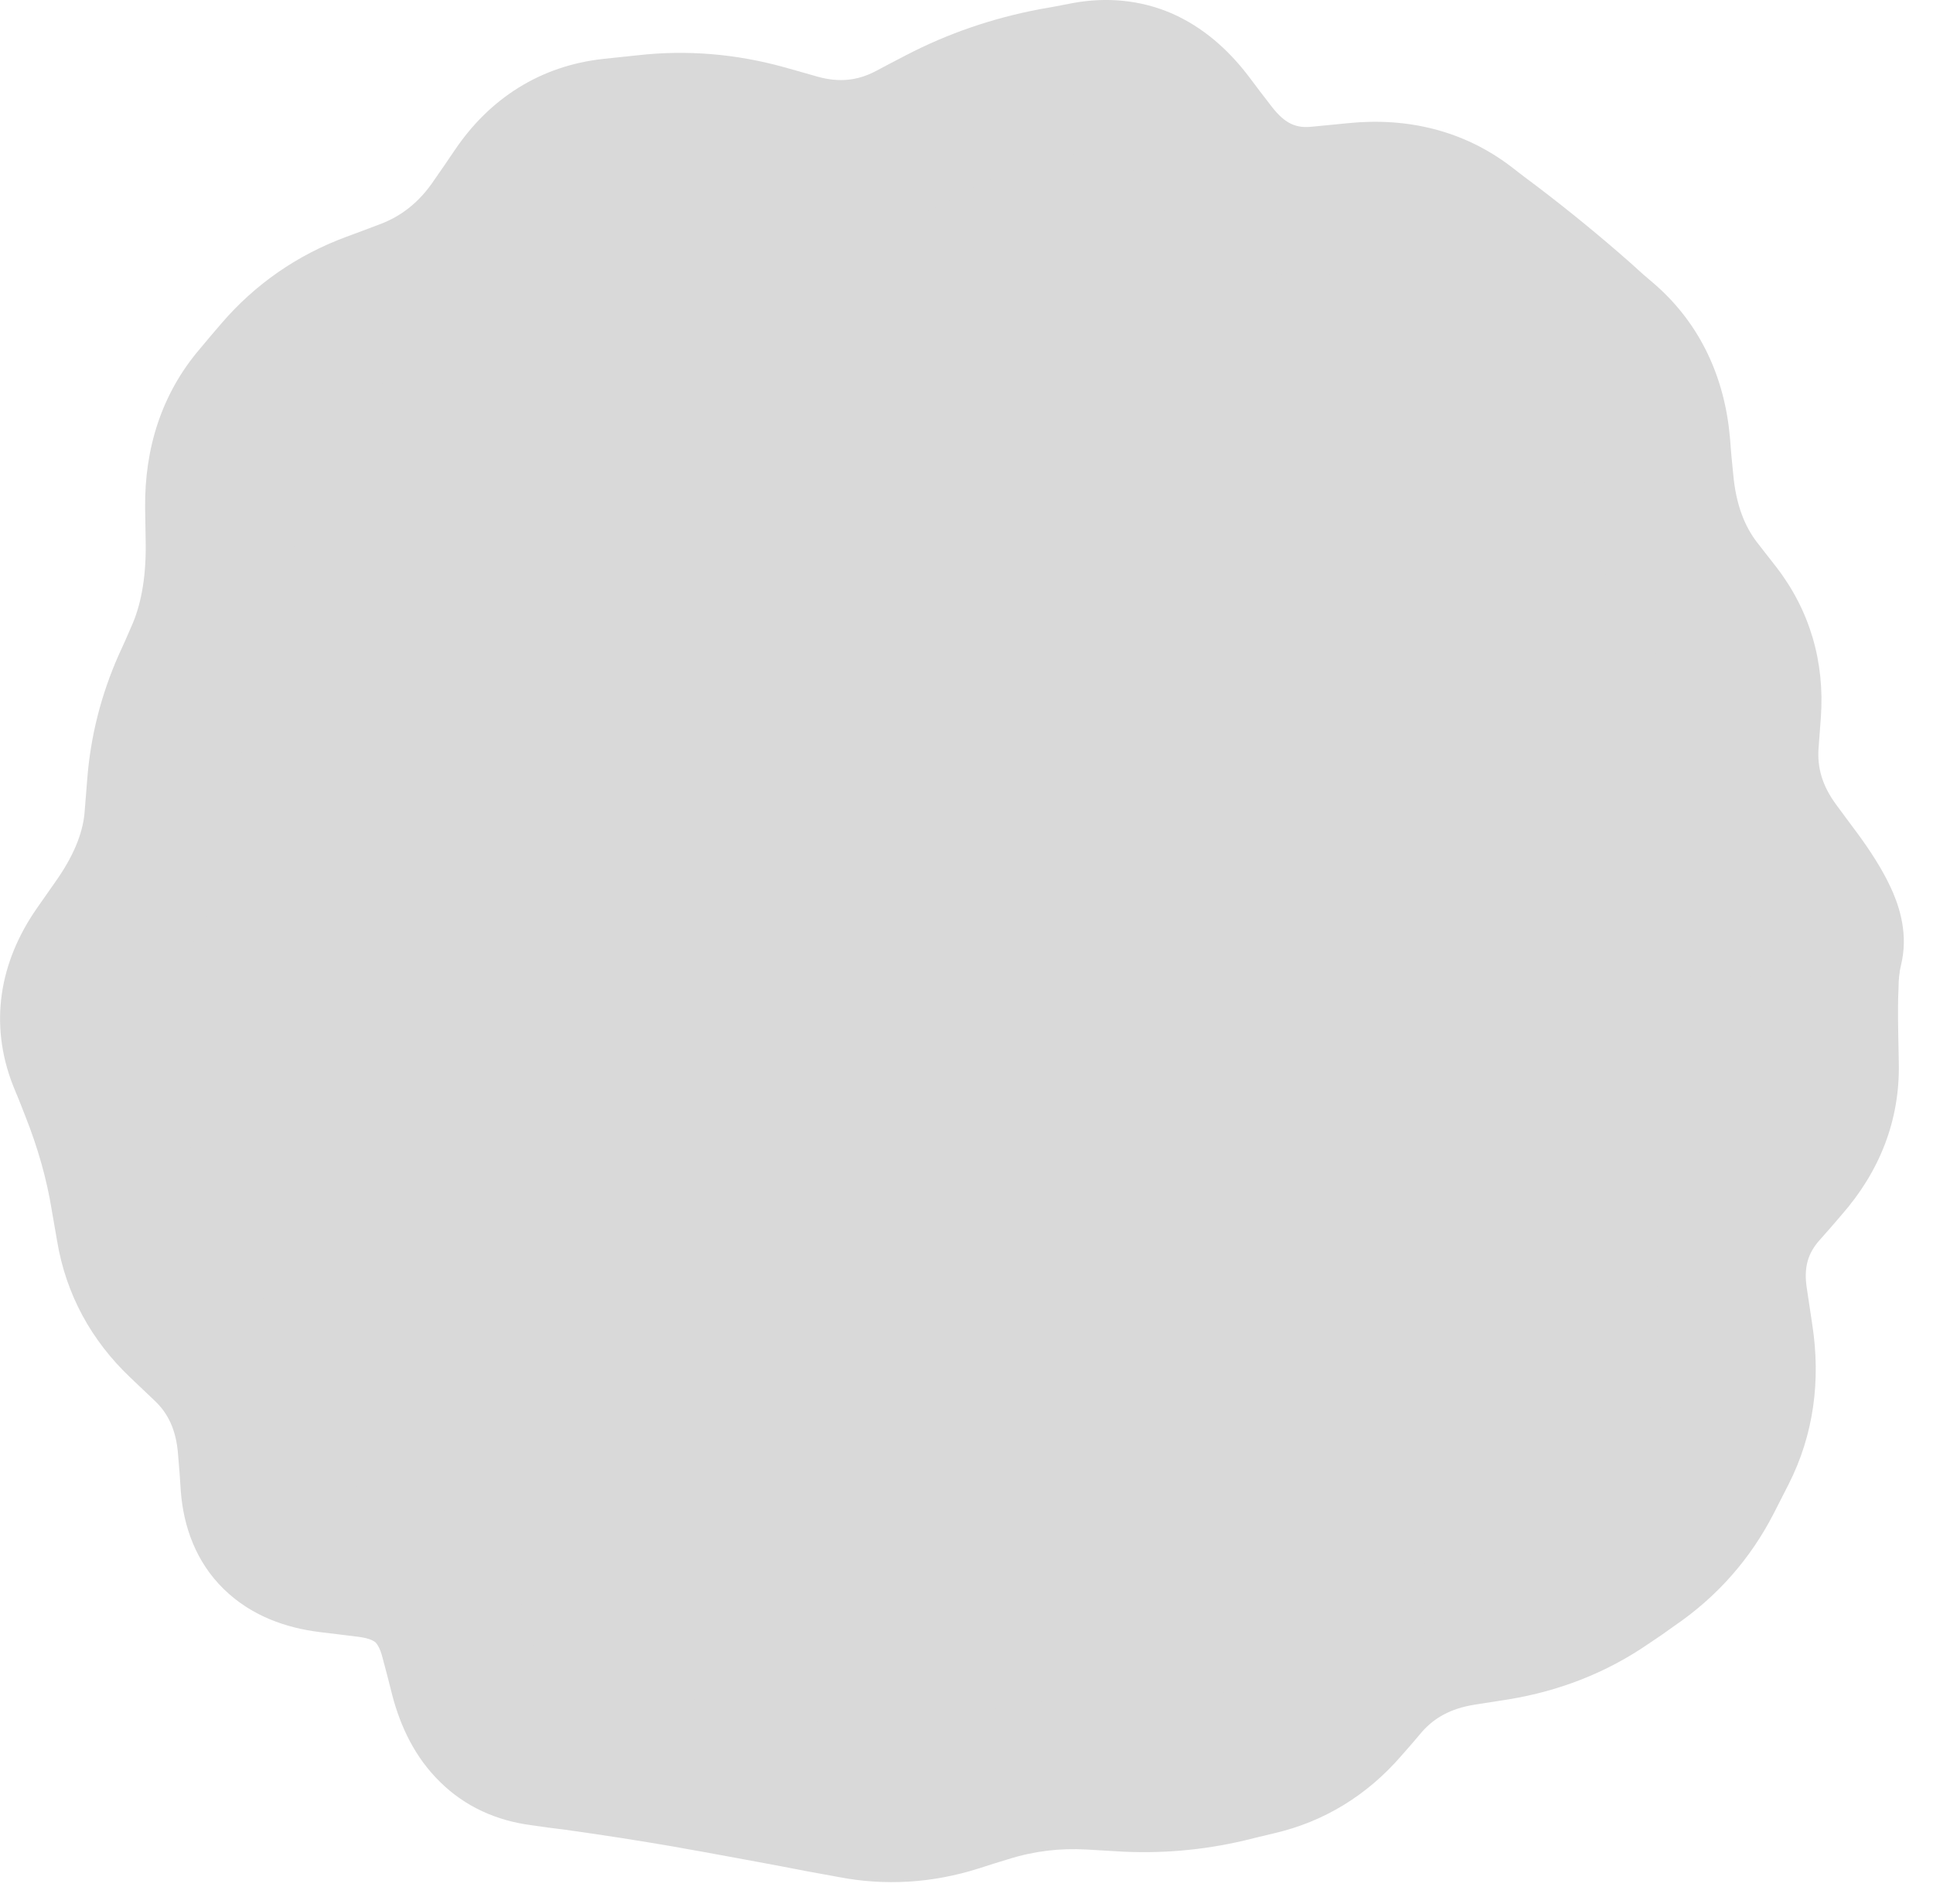
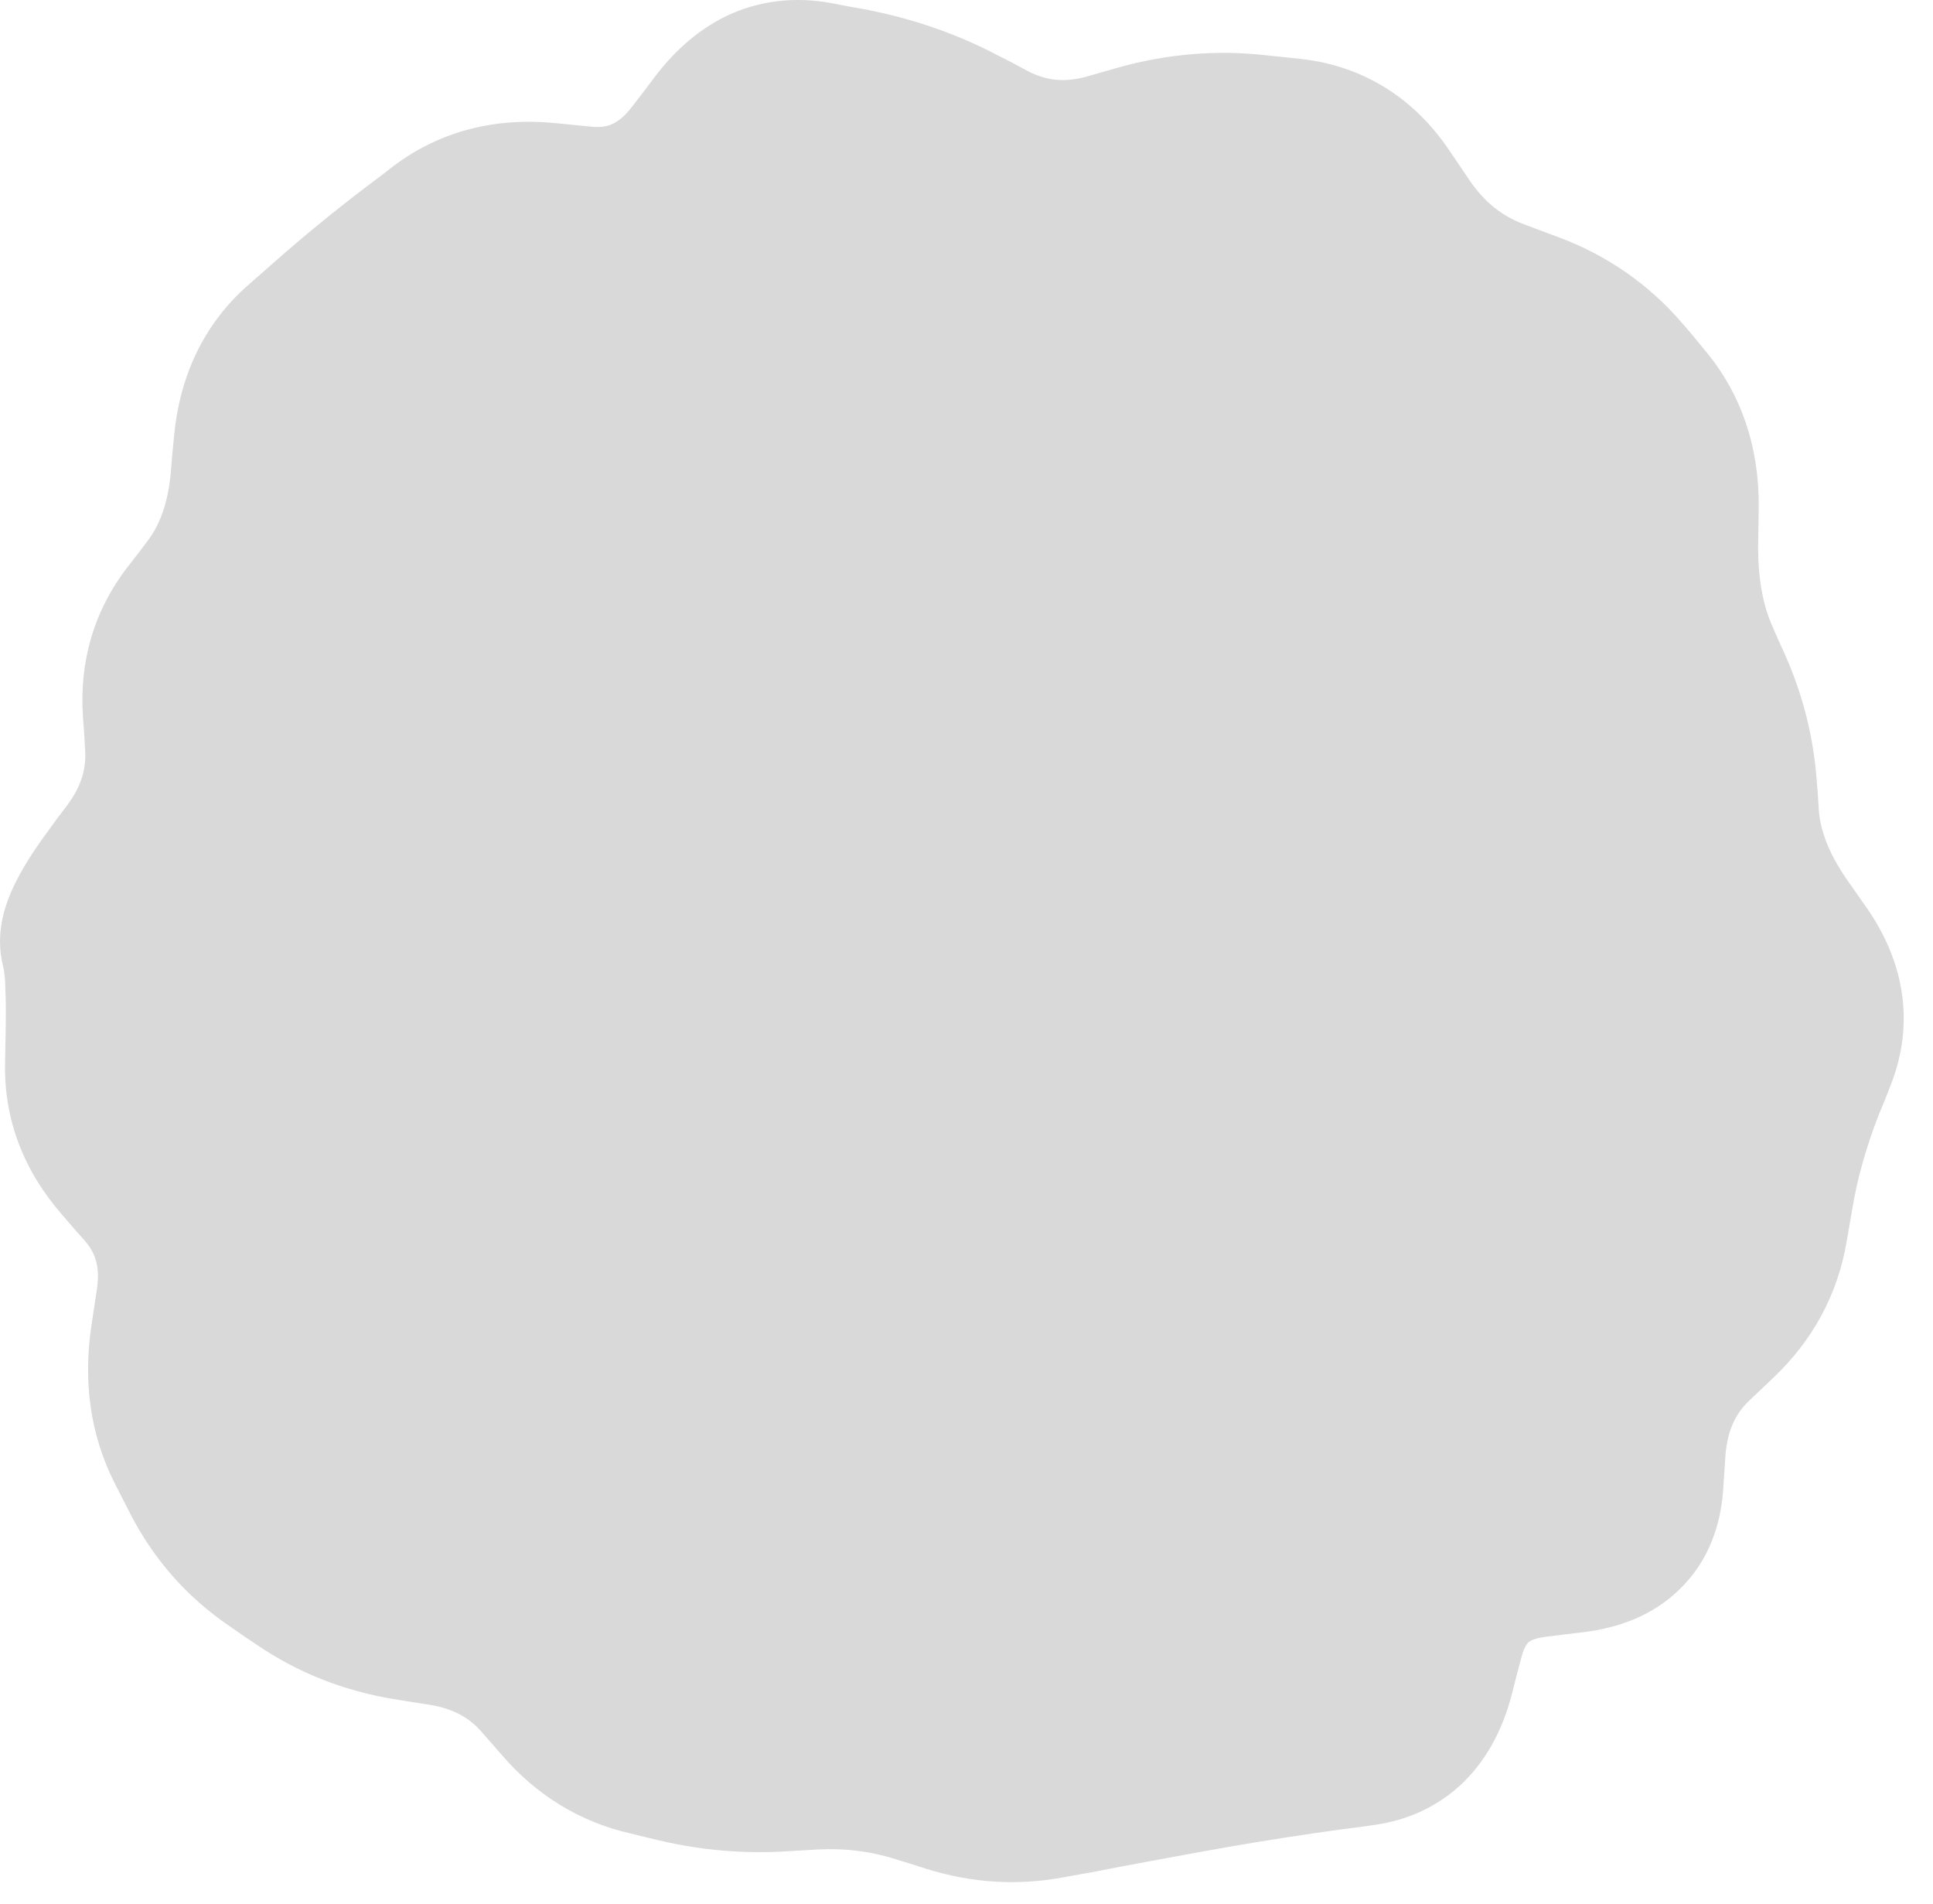
<svg xmlns="http://www.w3.org/2000/svg" preserveAspectRatio="none" width="65" height="64" viewBox="0 0 65 64" fill="none">
-   <circle cx="32.29" cy="32.86" r="29" fill="#D9D9D9" />
-   <path d="M61.35 35.79L58.85 35.84L61.35 35.79ZM60.05 39.19L61.93 40.84L60.05 39.19ZM59.3 40.05L57.42 38.41L59.3 40.05ZM58.29 43.71L55.82 44.09L58.29 43.71ZM58.38 44.31L55.91 44.69L58.38 44.31ZM58.47 44.91L60.94 44.53L58.47 44.91ZM57.91 48.77L55.69 47.63L57.91 48.77ZM57.41 49.75L59.64 50.89L57.41 49.75ZM54.91 52.59L56.32 54.65L54.91 52.59ZM54 53.22L52.58 51.16L54 53.22ZM50.34 54.66L50.74 57.13L50.34 54.66ZM49.77 54.75L49.38 52.28L49.77 54.75ZM49.2 54.84L49.59 57.31L49.2 54.84ZM45.94 56.58L44.05 54.94L45.94 56.58ZM45.24 57.38L47.13 59.02L45.24 57.38ZM42.25 59.21L42.82 61.64L42.25 59.21ZM41.75 59.33L41.18 56.89L41.75 59.33ZM41.26 59.44L40.69 57.01L41.26 59.44ZM37.7 59.75L37.55 62.24L37.7 59.75ZM37.19 59.72L37.35 57.22L37.19 59.72ZM36.69 59.68L36.53 62.18L36.69 59.68ZM33.14 60.12L32.39 57.74L33.14 60.12ZM32.65 60.28L33.4 62.66L32.65 60.28ZM32.15 60.43L31.4 58.05L32.15 60.43ZM28.64 60.65L28.17 63.1L28.64 60.65ZM27.65 60.46L28.11 58L27.65 60.46ZM24.09 59.8L24.53 57.34L24.09 59.8ZM23.58 59.71L23.14 62.17L23.58 59.71ZM23.08 59.62L22.64 62.08L23.08 59.62ZM19.3 59.04L18.97 61.51L19.3 59.04ZM18.74 58.96L19.07 56.48L18.74 58.96ZM18.18 58.89L17.85 61.36L18.18 58.89ZM15.61 56.36L18.03 55.73L15.61 56.36ZM15.45 55.73L13.03 56.36L15.45 55.73ZM11.71 52.47L11.41 54.95L11.71 52.47ZM11.06 52.39L11.36 49.91L11.06 52.39ZM8.53 49.35L6.04 49.54L8.53 49.35ZM6.91 45.26L5.19 47.08L6.91 45.26ZM6.51 44.88L8.23 43.07L6.51 44.88ZM6.11 44.51L4.39 46.32L6.11 44.51ZM4.21 40.27L1.74 40.68L4.21 40.27ZM3.18 36.6L0.85 37.52L3.18 36.6ZM3.28 31.98L5.33 33.41L3.28 31.98ZM3.63 31.48L1.58 30.05L3.63 31.48ZM3.98 30.98L6.03 32.4L3.98 30.98ZM5.35 27.42L7.84 27.61V27.61L5.35 27.42ZM5.38 26.92L2.89 26.74V26.74L5.38 26.92ZM6.28 23.02L4 22L6.28 23.02ZM6.69 22.11L8.97 23.13L6.69 22.11ZM7.39 18.28L4.9 18.31L7.39 18.28ZM12.52 10.31L11.65 7.96L12.52 10.31ZM13.05 10.11L13.92 12.45L13.05 10.11ZM13.59 9.91L12.72 7.56L13.59 9.91ZM16.68 7.44L18.75 8.84L16.68 7.44ZM17.02 6.95L14.95 5.55L17.02 6.95ZM17.36 6.45L19.43 7.85L17.36 6.45ZM25.71 4.67L25.04 7.08L25.71 4.67ZM26.83 4.98L26.16 7.39L26.83 4.98ZM30.61 4.6L29.45 2.39L30.61 4.6ZM31.11 4.34L32.27 6.56L31.11 4.34ZM35.41 2.77L34.96 0.31L35.41 2.77ZM39.97 4.05L37.98 5.57L39.97 4.05ZM40.77 5.1L42.76 3.58L40.77 5.1ZM44.36 6.74L44.11 4.26L44.36 6.74ZM44.97 6.69L45.21 9.17L44.97 6.69ZM45.58 6.63L45.34 4.14L45.58 6.63ZM49.3 7.59L47.78 9.58L49.3 7.59ZM50.17 8.26L51.69 6.27L50.17 8.26ZM53.19 10.73L54.84 8.85L53.19 10.73ZM53.6 11.09L51.95 12.97L53.6 11.09ZM54.02 11.46L55.67 9.58L54.02 11.46ZM55.68 14.92L53.19 15.14L55.68 14.92ZM57.11 19.76L55.13 21.3L57.11 19.76ZM57.43 20.17L59.4 18.64L57.43 20.17ZM57.74 20.58L55.77 22.11L57.74 20.58ZM58.73 23.93L56.24 23.76L58.73 23.93ZM58.7 24.47L61.19 24.64L58.7 24.47ZM58.66 25L56.17 24.83L58.66 25ZM59.74 28.55L61.75 27.06L59.74 28.55ZM60.08 29.01L58.07 30.49V30.49L60.08 29.01ZM60.42 29.47L62.44 27.99L60.42 29.47ZM61.5 31.79L59.05 31.31L61.5 31.79ZM61.47 31.99L63.92 32.47L61.47 31.99ZM61.43 32.18L58.98 31.69V31.69L61.43 32.18ZM61.33 34.73L58.83 34.78L61.33 34.73ZM61.34 35.26L58.84 35.31L58.85 35.84L61.35 35.79L63.85 35.74L63.84 35.21L61.34 35.26ZM61.35 35.79L58.85 35.84C58.86 36.41 58.69 36.95 58.17 37.55L60.05 39.19L61.93 40.84C63.2 39.39 63.89 37.67 63.85 35.74L61.35 35.79ZM60.05 39.19L58.17 37.55L57.79 37.98L59.67 39.62L61.56 41.27L61.93 40.84L60.05 39.19ZM59.67 39.62L57.79 37.98L57.42 38.41L59.3 40.05L61.18 41.7L61.56 41.27L59.67 39.62ZM59.3 40.05L57.42 38.41C56.01 40.02 55.49 41.99 55.82 44.09L58.29 43.71L60.76 43.33C60.64 42.59 60.81 42.12 61.18 41.7L59.3 40.05ZM58.29 43.71L55.82 44.09L55.91 44.69L58.38 44.31L60.85 43.93L60.76 43.33L58.29 43.71ZM58.38 44.31L55.91 44.69L56 45.29L58.47 44.91L60.94 44.53L60.85 43.93L58.38 44.31ZM58.47 44.91L56 45.29C56.15 46.25 56.01 47 55.69 47.63L57.91 48.77L60.14 49.91C60.99 48.24 61.23 46.41 60.94 44.53L58.47 44.91ZM57.91 48.77L55.69 47.63L55.44 48.12L57.66 49.26L59.89 50.4L60.14 49.91L57.91 48.77ZM57.66 49.26L55.44 48.12L55.19 48.61L57.41 49.75L59.64 50.89L59.89 50.4L57.66 49.26ZM57.41 49.75L55.19 48.61C54.79 49.39 54.23 50.02 53.49 50.53L54.91 52.59L56.32 54.65C57.74 53.68 58.86 52.41 59.64 50.89L57.41 49.75ZM54.91 52.59L53.49 50.53L53.04 50.84L54.45 52.91L55.87 54.97L56.32 54.65L54.91 52.59ZM54.45 52.91L53.04 50.84L52.58 51.16L54 53.22L55.41 55.28L55.87 54.97L54.45 52.91ZM54 53.22L52.58 51.16C51.82 51.68 50.95 52.03 49.95 52.19L50.34 54.66L50.74 57.13C52.44 56.85 54.01 56.24 55.41 55.28L54 53.22ZM50.34 54.66L49.95 52.19L49.38 52.28L49.77 54.75L50.17 57.22L50.74 57.13L50.34 54.66ZM49.77 54.75L49.38 52.28L48.8 52.37L49.2 54.84L49.59 57.31L50.17 57.22L49.77 54.75ZM49.2 54.84L48.8 52.37C46.93 52.67 45.29 53.51 44.05 54.94L45.94 56.58L47.82 58.22C48.22 57.77 48.76 57.44 49.59 57.31L49.2 54.84ZM45.94 56.58L44.05 54.94L43.7 55.34L45.59 56.98L47.48 58.62L47.82 58.22L45.94 56.58ZM45.59 56.98L43.7 55.34L43.36 55.74L45.24 57.38L47.13 59.02L47.48 58.62L45.59 56.98ZM45.24 57.38L43.36 55.74C42.87 56.3 42.32 56.63 41.68 56.78L42.25 59.21L42.82 61.64C44.53 61.25 45.98 60.35 47.13 59.02L45.24 57.38ZM42.25 59.21L41.68 56.78L41.18 56.89L41.75 59.33L42.32 61.76L42.82 61.64L42.25 59.21ZM41.75 59.33L41.18 56.89L40.69 57.01L41.26 59.44L41.83 61.88L42.32 61.76L41.75 59.33ZM41.26 59.44L40.69 57.01C39.75 57.23 38.8 57.31 37.85 57.25L37.7 59.75L37.55 62.24C38.99 62.33 40.42 62.21 41.83 61.88L41.26 59.44ZM37.7 59.75L37.85 57.25L37.35 57.22L37.19 59.72L37.04 62.21L37.55 62.24L37.7 59.75ZM37.19 59.72L37.35 57.22L36.84 57.19L36.69 59.68L36.53 62.18L37.04 62.21L37.19 59.72ZM36.69 59.68L36.84 57.19C35.33 57.1 33.84 57.28 32.39 57.74L33.14 60.12L33.89 62.51C34.77 62.23 35.65 62.13 36.53 62.18L36.69 59.68ZM33.14 60.12L32.39 57.74L31.9 57.89L32.65 60.28L33.4 62.66L33.89 62.51L33.14 60.12ZM32.65 60.28L31.9 57.89L31.4 58.05L32.15 60.43L32.9 62.82L33.4 62.66L32.65 60.28ZM32.15 60.43L31.4 58.05C30.62 58.29 29.87 58.34 29.11 58.19L28.64 60.65L28.17 63.1C29.76 63.41 31.35 63.31 32.9 62.82L32.15 60.43ZM28.64 60.65L29.11 58.19L28.61 58.1L28.14 60.55L27.68 63.01L28.17 63.1L28.64 60.65ZM28.14 60.55L28.61 58.1L28.11 58L27.65 60.46L27.18 62.92L27.68 63.01L28.14 60.55ZM27.65 60.46L28.11 58C26.93 57.78 25.73 57.56 24.53 57.34L24.09 59.8L23.65 62.26C24.84 62.48 26.01 62.69 27.18 62.92L27.65 60.46ZM24.09 59.8L24.53 57.34L24.02 57.25L23.58 59.71L23.14 62.17L23.65 62.26L24.09 59.8ZM23.58 59.71L24.02 57.25L23.52 57.16L23.08 59.62L22.64 62.08L23.14 62.17L23.58 59.71ZM23.08 59.62L23.52 57.16C22.28 56.94 20.99 56.74 19.63 56.56L19.3 59.04L18.97 61.51C20.26 61.69 21.48 61.88 22.64 62.08L23.08 59.62ZM19.3 59.04L19.63 56.56L19.07 56.48L18.74 58.96L18.41 61.44L18.97 61.51L19.3 59.04ZM18.74 58.96L19.07 56.48L18.51 56.41L18.18 58.89L17.85 61.36L18.41 61.44L18.74 58.96ZM18.18 58.89L18.51 56.41C18.41 56.39 18.35 56.37 18.34 56.36C18.32 56.36 18.31 56.35 18.3 56.34C18.28 56.32 18.15 56.17 18.03 55.73L15.61 56.36L13.19 56.99C13.47 58.06 13.96 59.09 14.8 59.91C15.65 60.75 16.71 61.21 17.85 61.36L18.18 58.89ZM15.61 56.36L18.03 55.73L17.87 55.1L15.45 55.73L13.03 56.36L13.19 56.99L15.61 56.36ZM15.45 55.73L17.87 55.1L17.7 54.46L15.28 55.09L12.86 55.72L13.03 56.36L15.45 55.73ZM15.28 55.09L17.7 54.46C17.4 53.33 16.84 52.26 15.9 51.45C14.97 50.63 13.84 50.21 12.67 50.07L12.37 52.55L12.06 55.03C12.45 55.08 12.58 55.18 12.62 55.21C12.65 55.24 12.77 55.36 12.86 55.72L15.28 55.09ZM12.37 52.55L12.67 50.07L12.02 49.99L11.71 52.47L11.41 54.95L12.06 55.03L12.37 52.55ZM11.71 52.47L12.02 49.99L11.36 49.91L11.06 52.39L10.75 54.87L11.41 54.95L11.71 52.47ZM11.06 52.39L11.36 49.91C10.94 49.86 10.93 49.76 11.02 49.85C11.07 49.89 11.09 49.94 11.1 49.95C11.1 49.96 11.08 49.91 11.07 49.78L8.57 49.96L6.08 50.14C6.17 51.31 6.58 52.5 7.52 53.42C8.45 54.33 9.62 54.73 10.75 54.87L11.06 52.39ZM8.57 49.96L11.07 49.78L11.02 49.17L8.53 49.35L6.04 49.54L6.08 50.14L8.57 49.96ZM8.53 49.35L11.02 49.17L10.98 48.57L8.49 48.75L5.99 48.93L6.04 49.54L8.53 49.35ZM8.49 48.75L10.98 48.57C10.84 46.59 10.08 44.82 8.63 43.45L6.91 45.26L5.19 47.08C5.64 47.5 5.93 48.06 5.99 48.93L8.49 48.75ZM6.91 45.26L8.63 43.45L8.23 43.07L6.51 44.88L4.79 46.7L5.19 47.08L6.91 45.26ZM6.51 44.88L8.23 43.07L7.83 42.69L6.11 44.51L4.39 46.32L4.79 46.7L6.51 44.88ZM6.11 44.51L7.83 42.69C7.26 42.15 6.96 41.57 6.85 40.9L4.38 41.31L1.92 41.72C2.22 43.52 3.07 45.07 4.39 46.32L6.11 44.51ZM4.38 41.31L6.85 40.9L6.76 40.38L4.3 40.79L1.83 41.2L1.92 41.72L4.38 41.31ZM4.3 40.79L6.76 40.38L6.67 39.86L4.21 40.27L1.74 40.68L1.83 41.2L4.3 40.79ZM4.21 40.27L6.67 39.86C6.44 38.44 6.04 37.05 5.5 35.68L3.18 36.6L0.85 37.52C1.27 38.58 1.57 39.63 1.74 40.68L4.21 40.27ZM3.18 36.6L5.5 35.68L5.3 35.16L2.97 36.09L0.65 37.01L0.85 37.52L3.18 36.6ZM2.97 36.09L5.3 35.16L5.09 34.65L2.77 35.58L0.44 36.5L0.65 37.01L2.97 36.09ZM2.77 35.58L5.09 34.65C4.96 34.31 4.93 33.99 5.33 33.41L3.28 31.98L1.23 30.55C-0.01 32.34 -0.38 34.41 0.44 36.5L2.77 35.58ZM3.28 31.98L5.33 33.41L5.68 32.91L3.63 31.48L1.58 30.05L1.23 30.55L3.28 31.98ZM3.63 31.48L5.68 32.91L6.03 32.4L3.98 30.98L1.93 29.55L1.58 30.05L3.63 31.48ZM3.98 30.98L6.03 32.4C7.06 30.93 7.71 29.33 7.84 27.61L5.35 27.42L2.85 27.24C2.81 27.89 2.55 28.65 1.93 29.55L3.98 30.98ZM5.35 27.42L7.84 27.61L7.88 27.11L5.38 26.92L2.89 26.74L2.85 27.24L5.35 27.42ZM5.38 26.92L7.88 27.11L7.91 26.61L5.42 26.42L2.93 26.24L2.89 26.74L5.38 26.92ZM5.42 26.42L7.91 26.61C7.98 25.71 8.2 24.86 8.56 24.05L6.28 23.02L4 22C3.4 23.35 3.04 24.76 2.93 26.24L5.42 26.42ZM6.28 23.02L8.56 24.05L8.77 23.59L6.49 22.56L4.21 21.54L4 22L6.28 23.02ZM6.49 22.56L8.77 23.59L8.97 23.13L6.69 22.11L4.41 21.08L4.21 21.54L6.49 22.56ZM6.69 22.11L8.97 23.13C9.64 21.65 9.92 20 9.89 18.25L7.39 18.28L4.9 18.31C4.91 19.5 4.72 20.4 4.41 21.08L6.69 22.11ZM7.39 18.28L9.89 18.25L9.89 17.63L7.39 17.66L4.89 17.69L4.9 18.31L7.39 18.28ZM7.39 17.66L9.89 17.63L9.88 17.01L7.38 17.04L4.88 17.07L4.89 17.69L7.39 17.66ZM7.38 17.04L9.88 17.01C9.87 16.07 10.12 15.45 10.53 14.97L8.63 13.35L6.72 11.73C5.43 13.24 4.86 15.08 4.88 17.07L7.38 17.04ZM8.63 13.35L10.53 14.97L10.89 14.55L8.98 12.93L7.08 11.3L6.72 11.73L8.63 13.35ZM8.98 12.93L10.89 14.55L11.25 14.13L9.34 12.5L7.44 10.88L7.08 11.3L8.98 12.93ZM9.34 12.5L11.25 14.13C11.81 13.47 12.51 12.98 13.39 12.65L12.52 10.31L11.65 7.96C10 8.57 8.58 9.55 7.44 10.88L9.34 12.5ZM12.52 10.31L13.39 12.65L13.92 12.45L13.05 10.11L12.19 7.76L11.65 7.96L12.52 10.31ZM13.05 10.11L13.92 12.45L14.46 12.25L13.59 9.91L12.72 7.56L12.19 7.76L13.05 10.11ZM13.59 9.91L14.46 12.25C16.24 11.59 17.68 10.43 18.75 8.84L16.68 7.44L14.61 6.04C14.1 6.81 13.47 7.29 12.72 7.56L13.59 9.91ZM16.68 7.44L18.75 8.84L19.09 8.35L17.02 6.95L14.95 5.55L14.61 6.04L16.68 7.44ZM17.02 6.95L19.09 8.35L19.43 7.85L17.36 6.45L15.29 5.05L14.95 5.55L17.02 6.95ZM17.36 6.45L19.43 7.85C19.83 7.25 20.26 7.01 20.84 6.95L20.56 4.47L20.29 1.98C18.18 2.21 16.47 3.3 15.29 5.05L17.36 6.45ZM20.56 4.47L20.84 6.95L21.4 6.89L21.13 4.4L20.86 1.92L20.29 1.98L20.56 4.47ZM21.13 4.4L21.4 6.89L21.97 6.83L21.7 4.34L21.43 1.86L20.86 1.92L21.13 4.4ZM21.7 4.34L21.97 6.83C22.99 6.71 24.01 6.8 25.04 7.08L25.71 4.67L26.37 2.26C24.75 1.81 23.09 1.67 21.43 1.86L21.7 4.34ZM25.71 4.67L25.04 7.08L25.6 7.24L26.27 4.83L26.94 2.42L26.37 2.26L25.71 4.67ZM26.27 4.83L25.6 7.24L26.16 7.39L26.83 4.98L27.5 2.58L26.94 2.42L26.27 4.83ZM26.83 4.98L26.16 7.39C28.08 7.93 30 7.74 31.77 6.82L30.61 4.6L29.45 2.39C28.84 2.71 28.23 2.78 27.5 2.58L26.83 4.98ZM30.61 4.6L31.77 6.82L32.27 6.56L31.11 4.34L29.96 2.12L29.45 2.39L30.61 4.6ZM31.11 4.34L32.27 6.56L32.78 6.29L31.62 4.08L30.46 1.86L29.96 2.12L31.11 4.34ZM31.62 4.08L32.78 6.29C33.75 5.79 34.77 5.43 35.87 5.23L35.41 2.77L34.96 0.31C33.38 0.61 31.88 1.12 30.46 1.86L31.62 4.08ZM35.41 2.77L35.87 5.23L36.43 5.12L35.98 2.67L35.52 0.21L34.96 0.31L35.41 2.77ZM35.98 2.67L36.43 5.12L37 5.02L36.54 2.56L36.09 0.1L35.52 0.21L35.98 2.67ZM36.54 2.56L37 5.02C37.23 4.98 37.33 5.01 37.41 5.04C37.5 5.08 37.7 5.2 37.98 5.57L39.97 4.05L41.96 2.53C41.29 1.66 40.45 0.91 39.4 0.45C38.33 -0.01 37.2 -0.1 36.09 0.1L36.54 2.56ZM39.97 4.05L37.98 5.57L38.38 6.09L40.37 4.57L42.36 3.06L41.96 2.53L39.97 4.05ZM40.37 4.57L38.38 6.09L38.78 6.62L40.77 5.1L42.76 3.58L42.36 3.06L40.37 4.57ZM40.77 5.1L38.78 6.62C40.21 8.48 42.22 9.47 44.6 9.23L44.36 6.74L44.11 4.26C43.61 4.31 43.23 4.19 42.76 3.58L40.77 5.1ZM44.36 6.74L44.6 9.23L45.21 9.17L44.97 6.69L44.73 4.2L44.11 4.26L44.36 6.74ZM44.97 6.69L45.21 9.17L45.82 9.11L45.58 6.63L45.34 4.14L44.73 4.2L44.97 6.69ZM45.58 6.63L45.82 9.11C46.72 9.03 47.31 9.22 47.78 9.58L49.3 7.59L50.81 5.6C49.22 4.39 47.33 3.94 45.34 4.14L45.58 6.63ZM49.3 7.59L47.78 9.58L48.22 9.92L49.74 7.93L51.25 5.94L50.81 5.6L49.3 7.59ZM49.74 7.93L48.22 9.92L48.66 10.25L50.17 8.26L51.69 6.27L51.25 5.94L49.74 7.93ZM50.17 8.26L48.66 10.25C49.65 11 50.61 11.79 51.54 12.61L53.19 10.73L54.84 8.85C53.82 7.95 52.77 7.09 51.69 6.27L50.17 8.26ZM53.19 10.73L51.54 12.61L51.95 12.97L53.6 11.09L55.25 9.22L54.84 8.85L53.19 10.73ZM53.6 11.09L51.95 12.97L52.37 13.33L54.02 11.46L55.67 9.58L55.25 9.22L53.6 11.09ZM54.02 11.46L52.37 13.33C52.8 13.72 53.11 14.25 53.19 15.14L55.68 14.92L58.17 14.69C57.99 12.69 57.18 10.91 55.67 9.58L54.02 11.46ZM55.68 14.92L53.19 15.14L53.24 15.75L55.73 15.53L58.22 15.31L58.17 14.69L55.68 14.92ZM55.73 15.53L53.24 15.75L53.3 16.37L55.79 16.14L58.28 15.92L58.22 15.31L55.73 15.53ZM55.79 16.14L53.3 16.37C53.46 18.2 54.04 19.89 55.13 21.3L57.11 19.76L59.08 18.23C58.68 17.71 58.37 16.98 58.28 15.92L55.79 16.14ZM57.11 19.76L55.13 21.3L55.45 21.7L57.43 20.17L59.4 18.64L59.08 18.23L57.11 19.76ZM57.43 20.17L55.45 21.7L55.77 22.11L57.74 20.58L59.72 19.05L59.4 18.64L57.43 20.17ZM57.74 20.58L55.77 22.11C56.13 22.57 56.29 23.08 56.24 23.76L58.73 23.93L61.23 24.11C61.36 22.25 60.86 20.52 59.72 19.05L57.74 20.58ZM58.73 23.93L56.24 23.76L56.2 24.29L58.7 24.47L61.19 24.64L61.23 24.11L58.73 23.93ZM58.7 24.47L56.2 24.29L56.17 24.83L58.66 25L61.15 25.18L61.19 24.64L58.7 24.47ZM58.66 25L56.17 24.83C56.03 26.73 56.59 28.5 57.73 30.03L59.74 28.55L61.75 27.06C61.27 26.41 61.11 25.81 61.15 25.18L58.66 25ZM59.74 28.55L57.73 30.03L58.07 30.49L60.08 29.01L62.09 27.52L61.75 27.06L59.74 28.55ZM60.08 29.01L58.07 30.49L58.41 30.96L60.42 29.47L62.44 27.99L62.09 27.52L60.08 29.01ZM60.42 29.47L58.41 30.96C58.77 31.44 58.95 31.76 59.03 31.93C59.07 32.01 59.06 32.01 59.05 31.93C59.03 31.86 58.99 31.63 59.05 31.31L61.5 31.79L63.96 32.28C64.16 31.25 63.81 30.33 63.57 29.82C63.29 29.22 62.89 28.6 62.44 27.99L60.42 29.47ZM61.5 31.79L59.05 31.31L59.01 31.5L61.47 31.99L63.92 32.47L63.96 32.28L61.5 31.79ZM61.47 31.99L59.01 31.5L58.98 31.69L61.43 32.18L63.88 32.66L63.92 32.47L61.47 31.99ZM61.43 32.18L58.98 31.69C58.83 32.45 58.81 33.55 58.83 34.78L61.33 34.73L63.83 34.69C63.82 34.09 63.82 33.61 63.84 33.25C63.84 33.07 63.85 32.93 63.86 32.83C63.87 32.77 63.87 32.73 63.88 32.7C63.88 32.67 63.88 32.66 63.88 32.66L61.43 32.18ZM61.33 34.73L58.83 34.78L58.84 35.31L61.34 35.26L63.84 35.21L63.83 34.69L61.33 34.73Z" fill="#D9D9D9" />
+   <circle cx="29" cy="29" r="29" transform="matrix(-1 0 0 1 60.72 3.86)" fill="#D9D9D9" />
+   <path d="M2.67 35.79L5.17 35.84L2.67 35.79ZM3.97 39.19L2.09 40.84L3.97 39.19ZM4.72 40.05L6.6 38.41L4.72 40.05ZM5.73 43.71L8.2 44.09L5.73 43.71ZM5.64 44.31L8.11 44.69L5.64 44.31ZM5.55 44.91L3.08 44.53L5.55 44.91ZM6.11 48.77L8.33 47.63L6.11 48.77ZM6.6 49.75L4.38 50.89L6.6 49.75ZM9.11 52.59L7.69 54.65L9.11 52.59ZM10.02 53.22L11.44 51.16L10.02 53.22ZM13.67 54.66L13.28 57.13L13.67 54.66ZM14.25 54.75L14.64 52.28L14.25 54.75ZM14.82 54.84L14.42 57.31L14.82 54.84ZM18.08 56.58L19.97 54.94L18.08 56.58ZM18.77 57.38L16.89 59.02L18.77 57.38ZM21.77 59.21L21.2 61.64L21.77 59.21ZM22.26 59.33L22.83 56.89L22.26 59.33ZM22.76 59.44L23.33 57.01L22.76 59.44ZM26.32 59.75L26.47 62.24L26.32 59.75ZM26.83 59.72L26.67 57.22L26.83 59.72ZM27.33 59.68L27.48 62.18L27.33 59.68ZM30.88 60.12L31.63 57.74L30.88 60.12ZM31.37 60.28L30.62 62.66L31.37 60.28ZM31.86 60.43L32.61 58.05L31.86 60.43ZM35.38 60.65L35.84 63.1L35.38 60.65ZM36.37 60.46L35.91 58L36.37 60.46ZM39.93 59.8L39.49 57.34L39.93 59.8ZM40.44 59.71L40.88 62.17L40.44 59.71ZM40.94 59.62L41.38 62.08L40.94 59.62ZM44.72 59.04L45.05 61.51L44.72 59.04ZM45.28 58.96L44.95 56.48L45.28 58.96ZM45.84 58.89L46.17 61.36L45.84 58.89ZM48.41 56.36L45.99 55.73L48.41 56.36ZM48.57 55.73L50.99 56.36L48.57 55.73ZM52.31 52.47L52.61 54.95L52.31 52.47ZM52.96 52.39L52.66 49.91L52.96 52.39ZM55.49 49.35L57.98 49.54L55.49 49.35ZM57.11 45.26L58.83 47.08L57.11 45.26ZM57.51 44.88L55.79 43.07L57.51 44.88ZM57.91 44.51L59.63 46.32L57.91 44.51ZM59.81 40.27L62.28 40.68L59.81 40.27ZM60.84 36.6L63.16 37.52L60.84 36.6ZM60.74 31.98L58.68 33.41L60.74 31.98ZM60.39 31.48L62.44 30.05L60.39 31.48ZM60.04 30.98L57.99 32.4L60.04 30.98ZM58.67 27.42L56.18 27.61V27.61L58.67 27.42ZM58.63 26.92L61.13 26.74V26.74L58.63 26.92ZM57.74 23.02L60.02 22L57.74 23.02ZM57.32 22.11L55.04 23.13L57.32 22.11ZM56.62 18.28L59.12 18.31L56.62 18.28ZM51.5 10.31L52.37 7.96L51.5 10.31ZM50.96 10.11L50.1 12.45L50.96 10.11ZM50.43 9.91L51.3 7.56L50.43 9.91ZM47.33 7.44L45.26 8.84L47.33 7.44ZM47 6.95L49.07 5.55L47 6.95ZM46.66 6.45L44.59 7.85L46.66 6.45ZM38.31 4.67L38.98 7.08L38.31 4.67ZM37.19 4.98L37.86 7.39L37.19 4.98ZM33.41 4.6L34.56 2.39L33.41 4.6ZM32.9 4.34L31.75 6.56L32.9 4.34ZM28.6 2.77L29.06 0.31L28.6 2.77ZM24.05 4.05L26.03 5.57L24.05 4.05ZM23.25 5.1L21.26 3.58L23.25 5.1ZM19.66 6.74L19.9 4.26L19.66 6.74ZM19.05 6.69L18.8 9.17L19.05 6.69ZM18.44 6.63L18.68 4.14L18.44 6.63ZM14.72 7.59L16.23 9.58L14.72 7.59ZM13.84 8.26L12.33 6.27L13.84 8.26ZM10.83 10.73L9.18 8.85L10.83 10.73ZM10.41 11.09L12.07 12.97L10.41 11.09ZM10 11.46L8.35 9.58L10 11.46ZM8.34 14.92L10.83 15.14L8.34 14.92ZM6.91 19.76L8.88 21.3L6.91 19.76ZM6.59 20.17L4.62 18.64L6.59 20.17ZM6.27 20.58L8.25 22.11L6.27 20.58ZM5.28 23.93L7.78 23.76L5.28 23.93ZM5.32 24.47L2.83 24.64L5.32 24.47ZM5.36 25L7.85 24.83L5.36 25ZM4.28 28.55L2.27 27.06L4.28 28.55ZM3.94 29.01L5.95 30.49V30.49L3.94 29.01ZM3.59 29.47L1.58 27.99L3.59 29.47ZM2.51 31.79L4.97 31.31L2.51 31.79ZM2.55 31.99L0.1 32.47L2.55 31.99ZM2.59 32.18L5.04 31.69V31.69L2.59 32.18ZM2.69 34.73L5.19 34.78L2.69 34.73ZM2.68 35.26L5.18 35.31L5.17 35.84L2.67 35.79L0.17 35.74L0.18 35.21L2.68 35.26ZM2.67 35.79L5.17 35.84C5.16 36.41 5.33 36.95 5.85 37.55L3.97 39.19L2.09 40.84C0.82 39.39 0.13 37.67 0.17 35.74L2.67 35.79ZM3.97 39.19L5.85 37.55L6.23 37.98L4.34 39.62L2.46 41.27L2.09 40.84L3.97 39.19ZM4.34 39.62L6.23 37.98L6.6 38.41L4.72 40.05L2.84 41.7L2.46 41.27L4.34 39.62ZM4.72 40.05L6.6 38.41C8.01 40.02 8.52 41.99 8.2 44.09L5.73 43.71L3.26 43.33C3.37 42.59 3.21 42.12 2.84 41.7L4.72 40.05ZM5.73 43.71L8.2 44.09L8.11 44.69L5.64 44.31L3.17 43.93L3.26 43.33L5.73 43.71ZM5.64 44.31L8.11 44.69L8.02 45.29L5.55 44.91L3.08 44.53L3.17 43.93L5.64 44.31ZM5.55 44.91L8.02 45.29C7.87 46.25 8.01 47 8.33 47.63L6.11 48.77L3.88 49.91C3.02 48.24 2.79 46.41 3.08 44.53L5.55 44.91ZM6.11 48.77L8.33 47.63L8.58 48.12L6.35 49.26L4.13 50.4L3.88 49.91L6.11 48.77ZM6.35 49.26L8.58 48.12L8.83 48.61L6.6 49.75L4.38 50.89L4.13 50.4L6.35 49.26ZM6.6 49.75L8.83 48.61C9.23 49.39 9.78 50.02 10.52 50.53L9.11 52.59L7.69 54.65C6.27 53.68 5.16 52.41 4.38 50.89L6.6 49.75ZM9.11 52.59L10.52 50.53L10.98 50.84L9.57 52.91L8.15 54.97L7.69 54.65L9.11 52.59ZM9.57 52.91L10.98 50.84L11.44 51.16L10.02 53.22L8.61 55.28L8.15 54.97L9.57 52.91ZM10.02 53.22L11.44 51.16C12.2 51.68 13.06 52.03 14.07 52.19L13.67 54.66L13.28 57.13C11.57 56.85 10.01 56.24 8.61 55.28L10.02 53.22ZM13.67 54.66L14.07 52.19L14.64 52.28L14.25 54.75L13.85 57.22L13.28 57.13L13.67 54.66ZM14.25 54.75L14.64 52.28L15.21 52.37L14.82 54.84L14.42 57.31L13.85 57.22L14.25 54.75ZM14.82 54.84L15.21 52.37C17.09 52.67 18.72 53.51 19.97 54.94L18.08 56.58L16.19 58.22C15.8 57.77 15.26 57.44 14.42 57.31L14.82 54.84ZM18.08 56.58L19.97 54.94L20.31 55.34L18.43 56.98L16.54 58.62L16.19 58.22L18.08 56.58ZM18.43 56.98L20.31 55.34L20.66 55.74L18.77 57.38L16.89 59.02L16.54 58.62L18.43 56.98ZM18.77 57.38L20.66 55.74C21.15 56.3 21.69 56.63 22.34 56.78L21.77 59.21L21.2 61.64C19.49 61.25 18.04 60.35 16.89 59.02L18.77 57.38ZM21.77 59.21L22.34 56.78L22.83 56.89L22.26 59.33L21.69 61.76L21.2 61.64L21.77 59.21ZM22.26 59.33L22.83 56.89L23.33 57.01L22.76 59.44L22.19 61.88L21.69 61.76L22.26 59.33ZM22.76 59.44L23.33 57.01C24.27 57.23 25.21 57.31 26.17 57.25L26.32 59.75L26.47 62.24C25.03 62.33 23.6 62.21 22.19 61.88L22.76 59.44ZM26.32 59.75L26.17 57.25L26.67 57.22L26.83 59.72L26.98 62.21L26.47 62.24L26.32 59.75ZM26.83 59.72L26.67 57.22L27.18 57.19L27.33 59.68L27.48 62.18L26.98 62.21L26.83 59.72ZM27.33 59.68L27.18 57.19C28.69 57.1 30.17 57.28 31.63 57.74L30.88 60.12L30.13 62.51C29.25 62.23 28.37 62.13 27.48 62.18L27.33 59.68ZM30.88 60.12L31.63 57.74L32.12 57.89L31.37 60.28L30.62 62.66L30.13 62.51L30.88 60.12ZM31.37 60.28L32.12 57.89L32.61 58.05L31.86 60.43L31.12 62.82L30.62 62.66L31.37 60.28ZM31.86 60.43L32.61 58.05C33.4 58.29 34.15 58.34 34.91 58.19L35.38 60.65L35.84 63.1C34.25 63.41 32.67 63.31 31.12 62.82L31.86 60.43ZM35.38 60.65L34.91 58.19L35.41 58.1L35.87 60.55L36.34 63.01L35.84 63.1L35.38 60.65ZM35.87 60.55L35.41 58.1L35.91 58L36.37 60.46L36.84 62.92L36.34 63.01L35.87 60.55ZM36.37 60.46L35.91 58C37.09 57.78 38.28 57.56 39.49 57.34L39.93 59.8L40.37 62.26C39.18 62.48 38 62.69 36.84 62.92L36.37 60.46ZM39.93 59.8L39.49 57.34L40 57.25L40.44 59.71L40.88 62.17L40.37 62.26L39.93 59.8ZM40.44 59.71L40 57.25L40.5 57.16L40.94 59.62L41.38 62.08L40.88 62.17L40.44 59.71ZM40.94 59.62L40.5 57.16C41.74 56.94 43.03 56.74 44.39 56.56L44.72 59.04L45.05 61.51C43.76 61.69 42.54 61.88 41.38 62.08L40.94 59.62ZM44.72 59.04L44.39 56.56L44.95 56.48L45.28 58.96L45.61 61.44L45.05 61.51L44.72 59.04ZM45.28 58.96L44.95 56.48L45.5 56.41L45.84 58.89L46.17 61.36L45.61 61.44L45.28 58.96ZM45.84 58.89L45.5 56.41C45.61 56.39 45.66 56.37 45.68 56.36C45.7 56.36 45.71 56.35 45.72 56.34C45.74 56.32 45.87 56.17 45.99 55.73L48.41 56.36L50.83 56.99C50.55 58.06 50.05 59.09 49.22 59.91C48.36 60.75 47.3 61.21 46.17 61.36L45.84 58.89ZM48.41 56.36L45.99 55.73L46.15 55.1L48.57 55.73L50.99 56.36L50.83 56.99L48.41 56.36ZM48.57 55.73L46.15 55.1L46.32 54.46L48.74 55.09L51.16 55.72L50.99 56.36L48.57 55.73ZM48.74 55.09L46.32 54.46C46.61 53.33 47.18 52.26 48.11 51.45C49.05 50.63 50.18 50.21 51.34 50.07L51.65 52.55L51.96 55.03C51.57 55.08 51.44 55.18 51.4 55.21C51.37 55.24 51.25 55.36 51.16 55.72L48.74 55.09ZM51.65 52.55L51.34 50.07L52 49.99L52.31 52.47L52.61 54.95L51.96 55.03L51.65 52.55ZM52.31 52.47L52 49.99L52.66 49.91L52.96 52.39L53.27 54.87L52.61 54.95L52.31 52.47ZM52.96 52.39L52.66 49.91C53.07 49.86 53.09 49.76 53 49.85C52.95 49.89 52.93 49.94 52.92 49.95C52.92 49.96 52.94 49.91 52.95 49.78L55.44 49.96L57.94 50.14C57.85 51.31 57.44 52.5 56.49 53.42C55.57 54.33 54.4 54.73 53.27 54.87L52.96 52.39ZM55.44 49.96L52.95 49.78L52.99 49.17L55.49 49.35L57.98 49.54L57.94 50.14L55.44 49.96ZM55.49 49.35L52.99 49.17L53.04 48.57L55.53 48.75L58.02 48.93L57.98 49.54L55.49 49.35ZM55.53 48.75L53.04 48.57C53.18 46.59 53.94 44.82 55.39 43.45L57.11 45.26L58.83 47.08C58.38 47.5 58.09 48.06 58.02 48.93L55.53 48.75ZM57.11 45.26L55.39 43.45L55.79 43.07L57.51 44.88L59.23 46.7L58.83 47.08L57.11 45.26ZM57.51 44.88L55.79 43.07L56.19 42.69L57.91 44.51L59.63 46.32L59.23 46.7L57.51 44.88ZM57.91 44.51L56.19 42.69C56.76 42.15 57.06 41.57 57.17 40.9L59.64 41.31L62.1 41.72C61.8 43.52 60.95 45.07 59.63 46.32L57.91 44.51ZM59.64 41.31L57.17 40.9L57.26 40.38L59.72 40.79L62.19 41.2L62.1 41.72L59.64 41.31ZM59.72 40.79L57.26 40.38L57.34 39.86L59.81 40.27L62.28 40.68L62.19 41.2L59.72 40.79ZM59.81 40.27L57.34 39.86C57.58 38.44 57.97 37.05 58.52 35.68L60.84 36.6L63.16 37.52C62.75 38.58 62.45 39.63 62.28 40.68L59.81 40.27ZM60.84 36.6L58.52 35.68L58.72 35.16L61.05 36.09L63.37 37.01L63.16 37.52L60.84 36.6ZM61.05 36.09L58.72 35.16L58.93 34.65L61.25 35.58L63.57 36.5L63.37 37.01L61.05 36.09ZM61.25 35.58L58.93 34.65C59.06 34.31 59.09 33.99 58.68 33.41L60.74 31.98L62.79 30.55C64.03 32.34 64.4 34.41 63.57 36.5L61.25 35.58ZM60.74 31.98L58.68 33.41L58.34 32.91L60.39 31.48L62.44 30.05L62.79 30.55L60.74 31.98ZM60.39 31.48L58.34 32.91L57.99 32.4L60.04 30.98L62.09 29.55L62.44 30.05L60.39 31.48ZM60.04 30.98L57.99 32.4C56.96 30.93 56.3 29.33 56.18 27.61L58.67 27.42L61.16 27.24C61.21 27.89 61.47 28.65 62.09 29.55L60.04 30.98ZM58.67 27.42L56.18 27.61L56.14 27.11L58.63 26.92L61.13 26.74L61.16 27.24L58.67 27.42ZM58.63 26.92L56.14 27.11L56.1 26.61L58.6 26.42L61.09 26.24L61.13 26.74L58.63 26.92ZM58.6 26.42L56.1 26.61C56.04 25.71 55.82 24.86 55.45 24.05L57.74 23.02L60.02 22C60.62 23.35 60.98 24.76 61.09 26.24L58.6 26.42ZM57.74 23.02L55.45 24.05L55.25 23.59L57.53 22.56L59.81 21.54L60.02 22L57.74 23.02ZM57.53 22.56L55.25 23.59L55.04 23.13L57.32 22.11L59.61 21.08L59.81 21.54L57.53 22.56ZM57.32 22.11L55.04 23.13C54.38 21.65 54.1 20 54.12 18.25L56.62 18.28L59.12 18.31C59.11 19.5 59.3 20.4 59.61 21.08L57.32 22.11ZM56.62 18.28L54.12 18.25L54.13 17.63L56.63 17.66L59.13 17.69L59.12 18.31L56.62 18.28ZM56.63 17.66L54.13 17.63L54.14 17.01L56.64 17.04L59.14 17.07L59.13 17.69L56.63 17.66ZM56.64 17.04L54.14 17.01C54.15 16.07 53.9 15.45 53.49 14.97L55.39 13.35L57.29 11.73C58.58 13.24 59.16 15.08 59.14 17.07L56.64 17.04ZM55.39 13.35L53.49 14.97L53.13 14.55L55.03 12.93L56.94 11.3L57.29 11.73L55.39 13.35ZM55.03 12.93L53.13 14.55L52.77 14.13L54.67 12.5L56.58 10.88L56.94 11.3L55.03 12.93ZM54.67 12.5L52.77 14.13C52.21 13.47 51.51 12.98 50.63 12.65L51.5 10.31L52.37 7.96C54.02 8.57 55.44 9.55 56.58 10.88L54.67 12.5ZM51.5 10.31L50.63 12.65L50.1 12.45L50.96 10.11L51.83 7.76L52.37 7.96L51.5 10.31ZM50.96 10.11L50.1 12.45L49.56 12.25L50.43 9.91L51.3 7.56L51.83 7.76L50.96 10.11ZM50.43 9.91L49.56 12.25C47.78 11.59 46.34 10.43 45.26 8.84L47.33 7.44L49.4 6.04C49.92 6.81 50.54 7.29 51.3 7.56L50.43 9.91ZM47.33 7.44L45.26 8.84L44.93 8.35L47 6.95L49.07 5.55L49.4 6.04L47.33 7.44ZM47 6.95L44.93 8.35L44.59 7.85L46.66 6.45L48.73 5.05L49.07 5.55L47 6.95ZM46.66 6.45L44.59 7.85C44.18 7.25 43.75 7.01 43.18 6.95L43.45 4.47L43.73 1.98C45.84 2.21 47.55 3.3 48.73 5.05L46.66 6.45ZM43.45 4.47L43.18 6.95L42.61 6.89L42.89 4.4L43.16 1.92L43.73 1.98L43.45 4.47ZM42.89 4.4L42.61 6.89L42.05 6.83L42.32 4.34L42.59 1.86L43.16 1.92L42.89 4.4ZM42.32 4.34L42.05 6.83C41.02 6.71 40.01 6.8 38.98 7.08L38.31 4.67L37.64 2.26C39.27 1.81 40.93 1.67 42.59 1.86L42.32 4.34ZM38.31 4.67L38.98 7.08L38.42 7.24L37.75 4.83L37.08 2.42L37.64 2.26L38.31 4.67ZM37.75 4.83L38.42 7.24L37.86 7.39L37.19 4.98L36.52 2.58L37.08 2.42L37.75 4.83ZM37.19 4.98L37.86 7.39C35.93 7.93 34.02 7.74 32.25 6.82L33.41 4.6L34.56 2.39C35.18 2.71 35.79 2.78 36.52 2.58L37.19 4.98ZM33.41 4.6L32.25 6.82L31.75 6.56L32.9 4.34L34.06 2.12L34.56 2.39L33.41 4.6ZM32.9 4.34L31.75 6.56L31.24 6.29L32.4 4.08L33.55 1.86L34.06 2.12L32.9 4.34ZM32.4 4.08L31.24 6.29C30.27 5.79 29.24 5.43 28.15 5.23L28.6 2.77L29.06 0.31C30.64 0.61 32.14 1.12 33.55 1.86L32.4 4.08ZM28.6 2.77L28.15 5.23L27.58 5.12L28.04 2.67L28.5 0.21L29.06 0.31L28.6 2.77ZM28.04 2.67L27.58 5.12L27.02 5.02L27.47 2.56L27.93 0.1L28.5 0.21L28.04 2.67ZM27.47 2.56L27.02 5.02C26.79 4.98 26.68 5.01 26.61 5.04C26.52 5.08 26.31 5.2 26.03 5.57L24.05 4.05L22.06 2.53C22.73 1.66 23.57 0.91 24.62 0.45C25.69 -0.01 26.82 -0.1 27.93 0.1L27.47 2.56ZM24.05 4.05L26.03 5.57L25.63 6.09L23.65 4.57L21.66 3.06L22.06 2.53L24.05 4.05ZM23.65 4.57L25.63 6.09L25.23 6.62L23.25 5.1L21.26 3.58L21.66 3.06L23.65 4.57ZM23.25 5.1L25.23 6.62C23.81 8.48 21.8 9.47 19.42 9.23L19.66 6.74L19.9 4.26C20.41 4.31 20.79 4.19 21.26 3.58L23.25 5.1ZM19.66 6.74L19.42 9.23L18.8 9.17L19.05 6.69L19.29 4.2L19.9 4.26L19.66 6.74ZM19.05 6.69L18.8 9.17L18.19 9.11L18.44 6.63L18.68 4.14L19.29 4.2L19.05 6.69ZM18.44 6.63L18.19 9.11C17.3 9.03 16.71 9.22 16.23 9.58L14.72 7.59L13.21 5.6C14.8 4.39 16.69 3.94 18.68 4.14L18.44 6.63ZM14.72 7.59L16.23 9.58L15.8 9.92L14.28 7.93L12.77 5.94L13.21 5.6L14.72 7.59ZM14.28 7.93L15.8 9.92L15.36 10.25L13.84 8.26L12.33 6.27L12.77 5.94L14.28 7.93ZM13.84 8.26L15.36 10.25C14.37 11 13.41 11.79 12.48 12.61L10.83 10.73L9.18 8.85C10.2 7.95 11.25 7.09 12.33 6.27L13.84 8.26ZM10.83 10.73L12.48 12.61L12.07 12.97L10.41 11.09L8.76 9.22L9.18 8.85L10.83 10.73ZM10.41 11.09L12.07 12.97L11.65 13.33L10 11.46L8.35 9.58L8.76 9.22L10.41 11.09ZM10 11.46L11.65 13.33C11.21 13.72 10.91 14.25 10.83 15.14L8.34 14.92L5.85 14.69C6.03 12.69 6.83 10.91 8.35 9.58L10 11.46ZM8.34 14.92L10.83 15.14L10.77 15.75L8.28 15.53L5.79 15.31L5.85 14.69L8.34 14.92ZM8.28 15.53L10.77 15.75L10.72 16.37L8.23 16.14L5.74 15.92L5.79 15.31L8.28 15.53ZM8.23 16.14L10.72 16.37C10.55 18.2 9.98 19.89 8.88 21.3L6.91 19.76L4.93 18.23C5.34 17.71 5.64 16.98 5.74 15.92L8.23 16.14ZM6.91 19.76L8.88 21.3L8.57 21.7L6.59 20.17L4.62 18.64L4.93 18.23L6.91 19.76ZM6.59 20.17L8.57 21.7L8.25 22.11L6.27 20.58L4.3 19.05L4.62 18.64L6.59 20.17ZM6.27 20.58L8.25 22.11C7.89 22.57 7.73 23.08 7.78 23.76L5.28 23.93L2.79 24.11C2.66 22.25 3.16 20.52 4.3 19.05L6.27 20.58ZM5.28 23.93L7.78 23.76L7.81 24.29L5.32 24.47L2.83 24.64L2.79 24.11L5.28 23.93ZM5.32 24.47L7.81 24.29L7.85 24.83L5.36 25L2.86 25.18L2.83 24.64L5.32 24.47ZM5.36 25L7.85 24.83C7.99 26.73 7.42 28.5 6.29 30.03L4.28 28.55L2.27 27.06C2.75 26.41 2.91 25.81 2.86 25.18L5.36 25ZM4.28 28.55L6.29 30.03L5.95 30.49L3.94 29.01L1.92 27.52L2.27 27.06L4.28 28.55ZM3.94 29.01L5.95 30.49L5.6 30.96L3.59 29.47L1.58 27.99L1.92 27.52L3.94 29.01ZM3.59 29.47L5.6 30.96C5.25 31.44 5.06 31.76 4.98 31.93C4.94 32.01 4.96 32.01 4.97 31.93C4.99 31.86 5.03 31.63 4.97 31.31L2.51 31.79L0.06 32.28C-0.14 31.25 0.21 30.33 0.45 29.82C0.73 29.22 1.13 28.6 1.58 27.99L3.59 29.47ZM2.51 31.79L4.97 31.31L5 31.5L2.55 31.99L0.1 32.47L0.06 32.28L2.51 31.79ZM2.55 31.99L5 31.5L5.04 31.69L2.59 32.18L0.14 32.66L0.1 32.47L2.55 31.99ZM2.59 32.18L5.04 31.69C5.19 32.45 5.21 33.55 5.19 34.78L2.69 34.73L0.19 34.69C0.2 34.09 0.2 33.61 0.18 33.25C0.18 33.07 0.17 32.93 0.16 32.83C0.15 32.77 0.15 32.73 0.14 32.7C0.14 32.67 0.14 32.66 0.14 32.66L2.59 32.18ZM2.69 34.73L5.19 34.78L5.18 35.31L2.68 35.26L0.18 35.21L0.19 34.69L2.69 34.73Z" fill="#D9D9D9" />
</svg>
